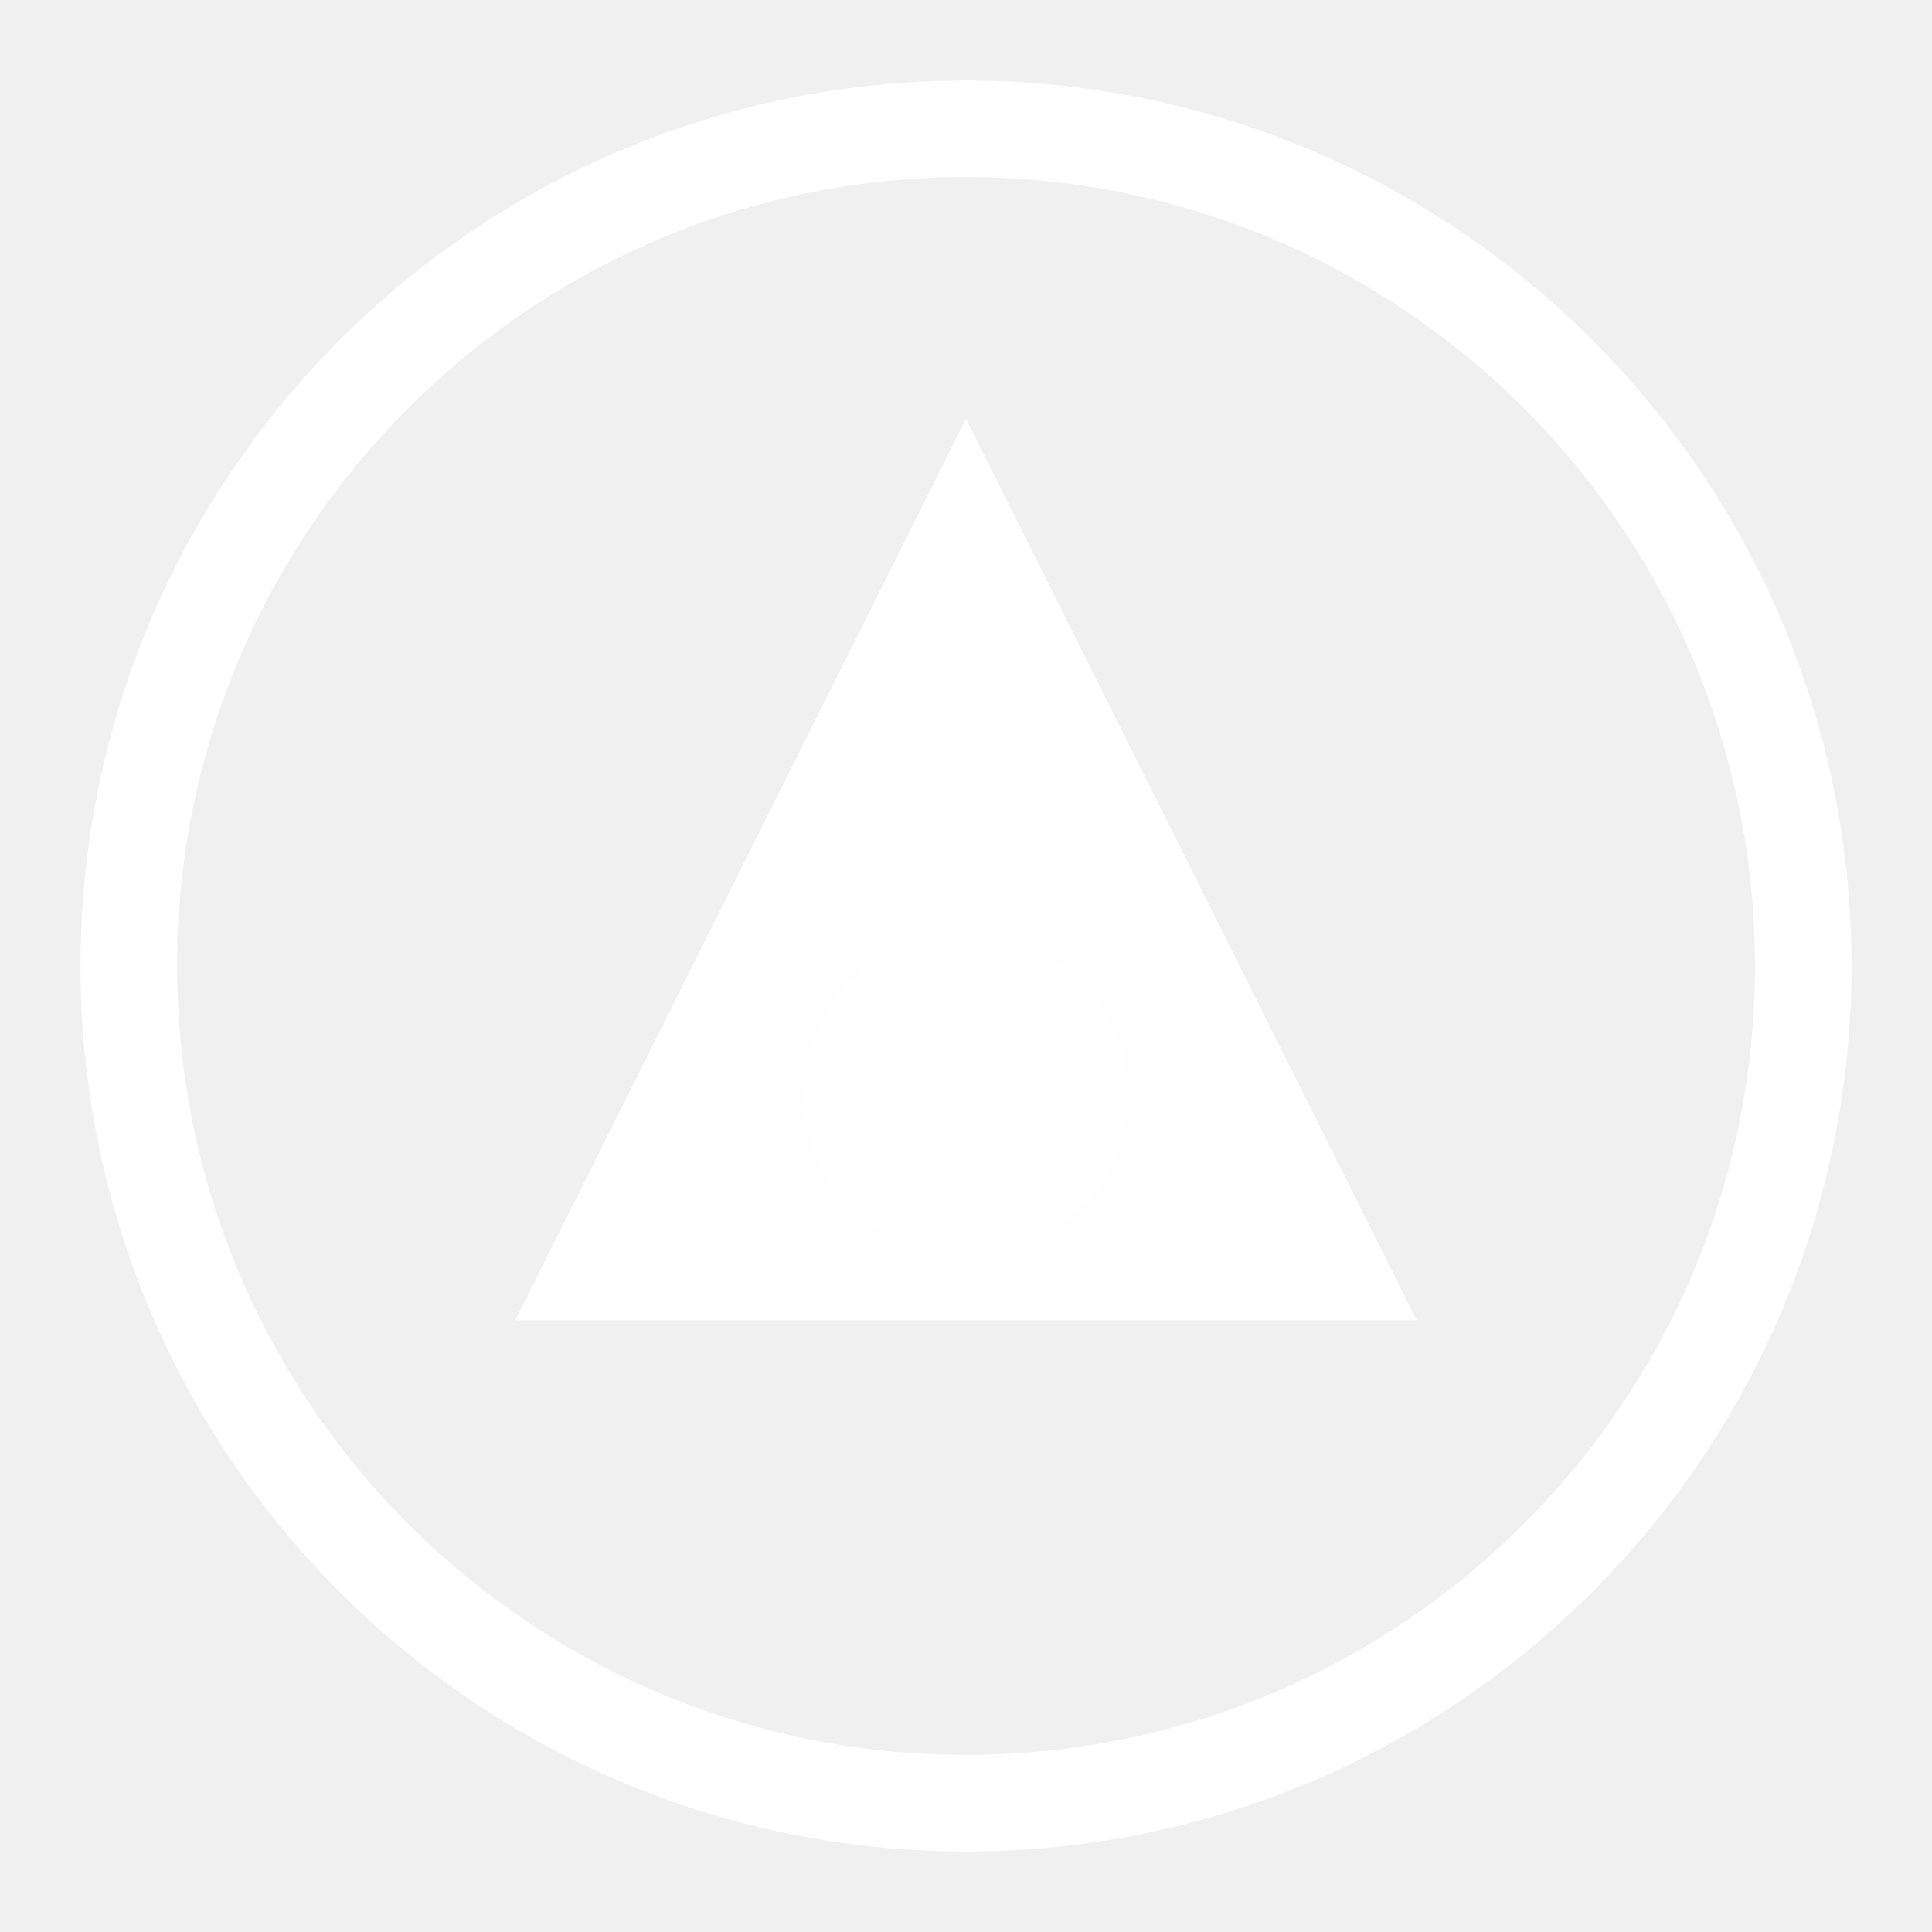
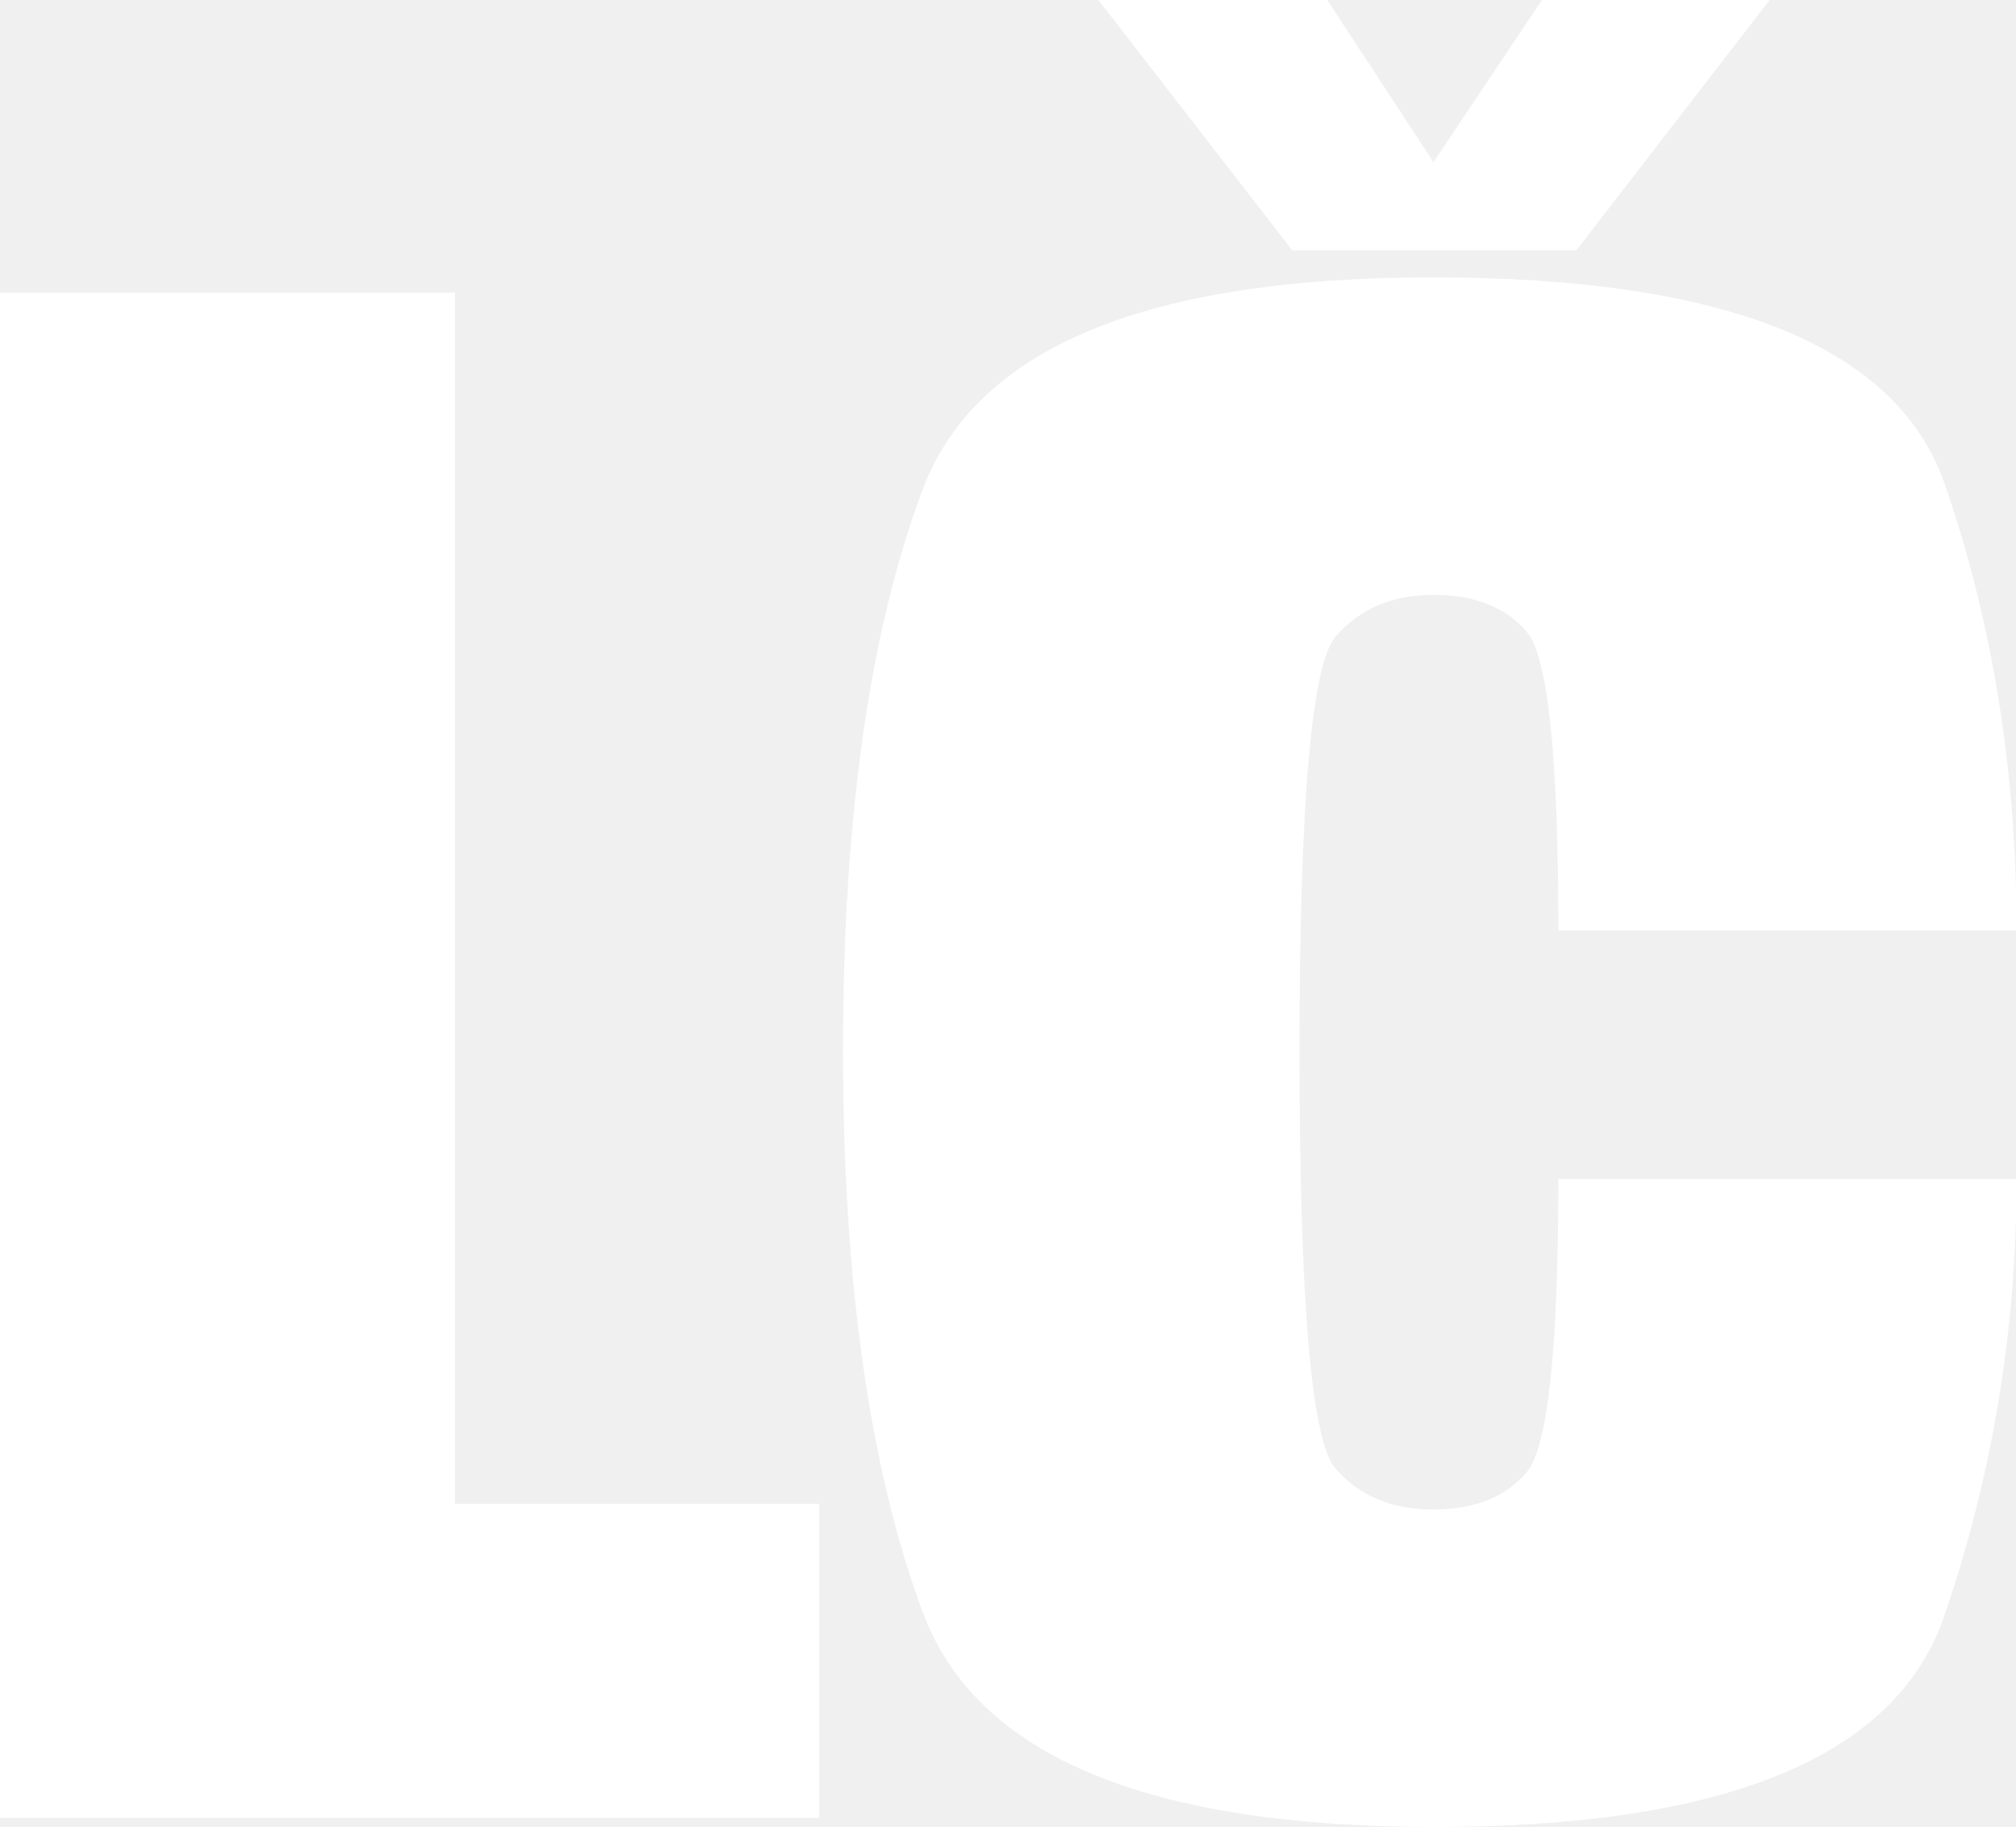
- <svg xmlns="http://www.w3.org/2000/svg" viewBox="0 0 120 120">
-   <circle cx="60" cy="60" r="52" fill="none" stroke="#fff" stroke-width="6" />
-   <path fill="#fff" d="M60 26 88 82H32Z" opacity=".92" />
-   <circle cx="60" cy="68" r="10" fill="#fff" opacity=".55" />
+ <svg xmlns="http://www.w3.org/2000/svg" viewBox="44 -1609 1784 1617">
+   <path fill="#fff" d="M44 0H769V-278H446.5V-1350.0H44Z M1313.5 8.0Q1700.5 8.0 1764.5 -178.75Q1828.5 -365.5 1828.5 -565.5H1423.0Q1423 -339 1395.0 -306.0Q1367 -273 1312.5 -273.0Q1256.5 -273.0 1225.25 -310.0Q1194 -347 1194.0 -679.5Q1194 -1009 1226.0 -1045.75Q1258.0 -1082.5 1312.5 -1082.5Q1367.5 -1082.5 1395.25 -1049.5Q1423.0 -1016.5 1423.0 -785.5H1828.5Q1828.5 -996.0 1765.25 -1179.75Q1702.0 -1363.5 1312.0 -1363.5Q931.0 -1363.5 860.5 -1175.75Q790 -988 790.0 -679.5Q790.0 -372.5 860.5 -182.25Q931 8 1313.5 8.0ZM1187.5 -1387.5H1439.0L1610.0 -1609.0H1408.5L1312.5 -1465.5L1218.5 -1609.0H1016.0Z" />
</svg>
